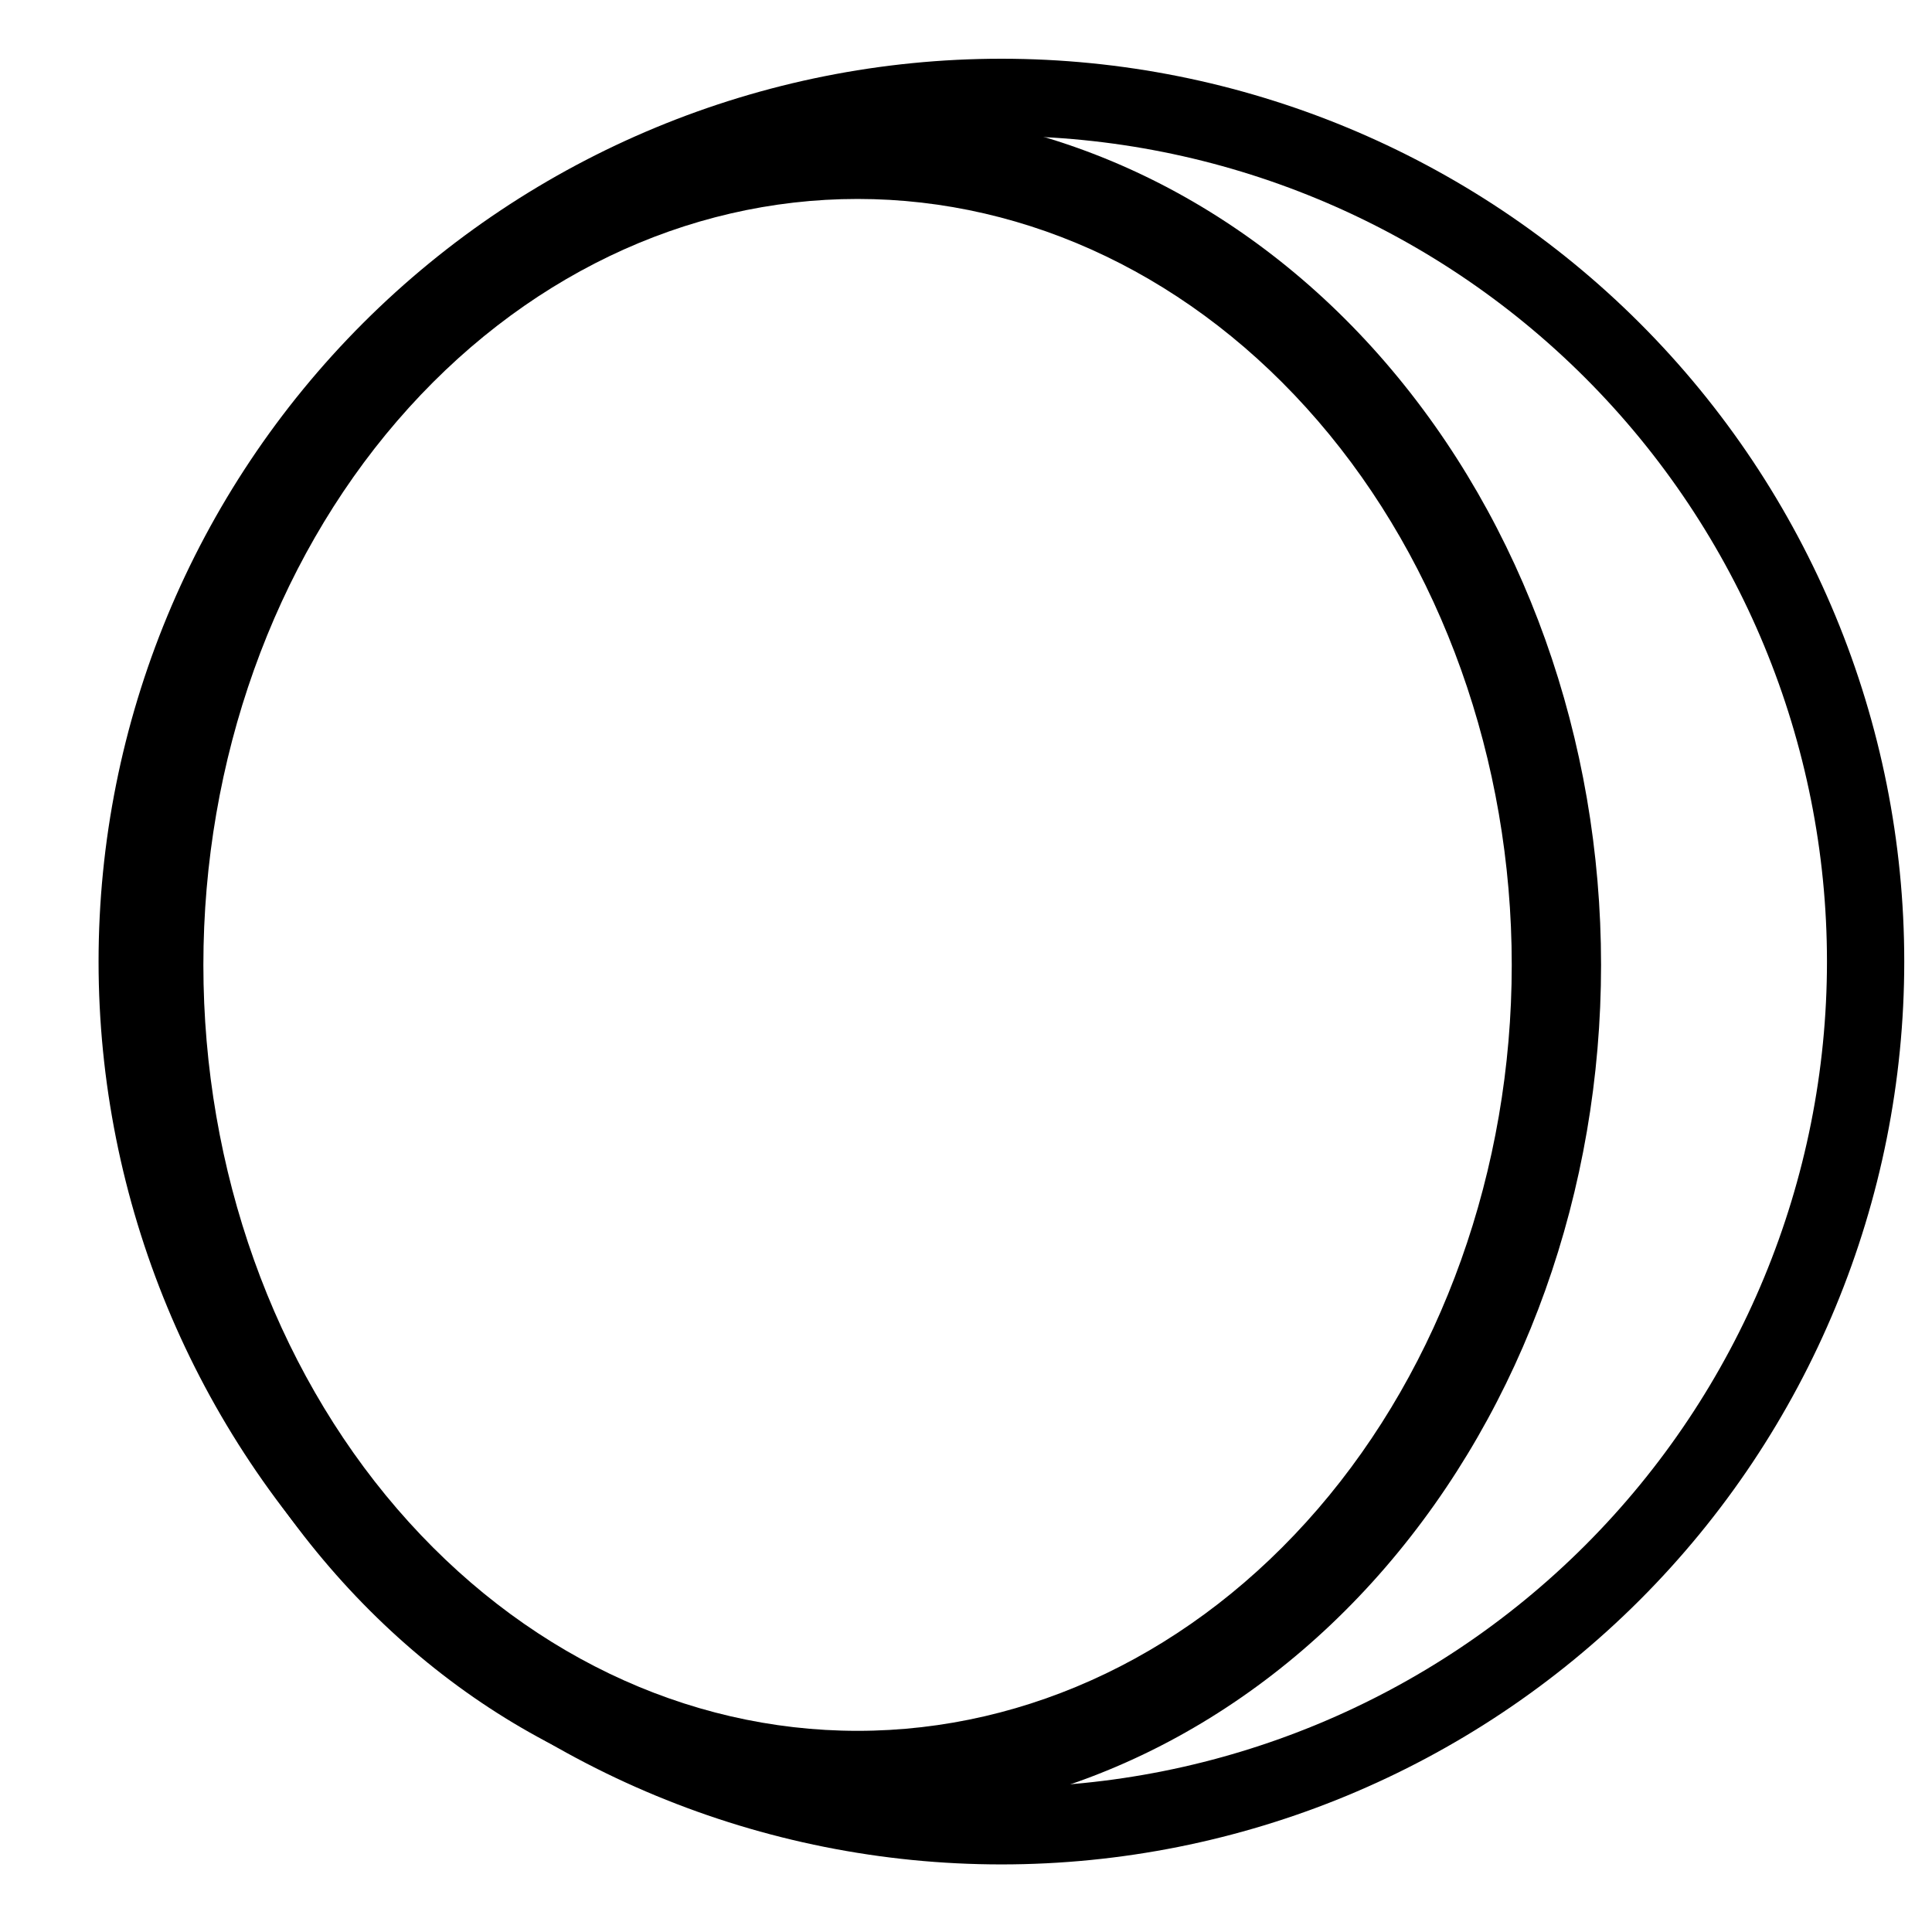
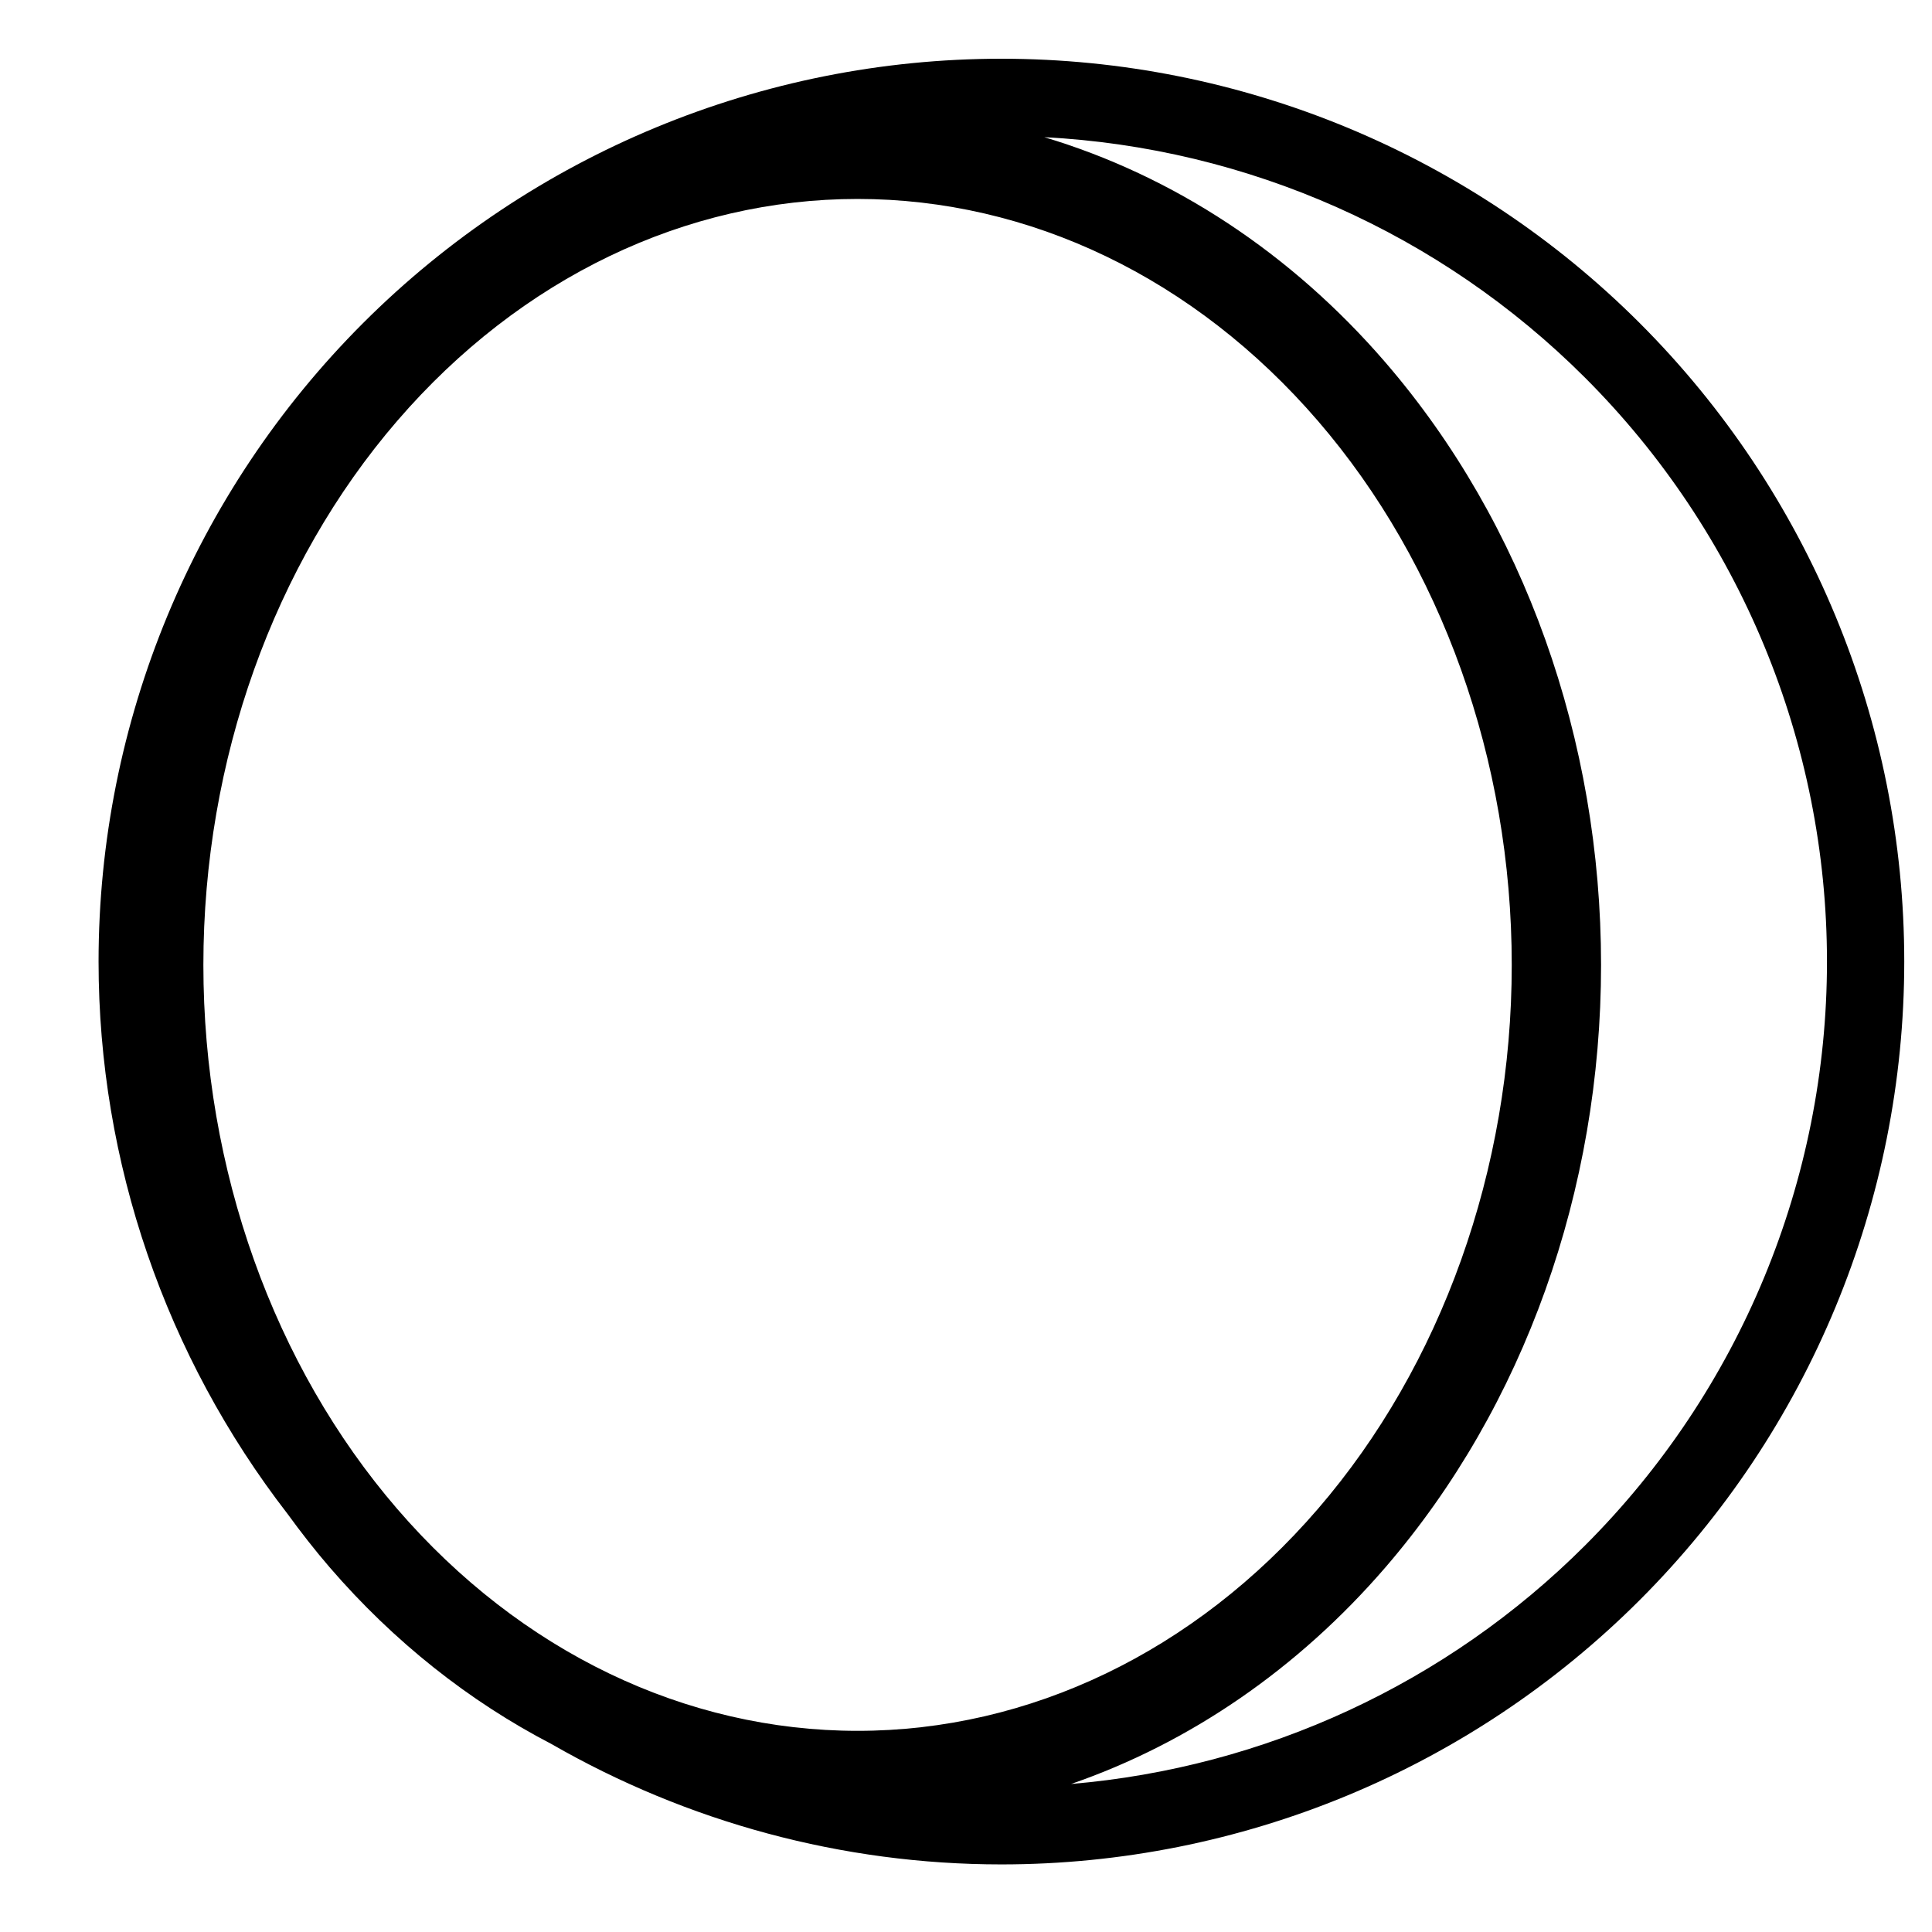
- <svg viewBox="0 0 1000 1000" preserveAspectRatio="xMidYMid meet">
-   <path d="m 518.328,30.4 c -123.93,0 -242.806,49.239 -330.438,136.871 -87.632,87.632 -136.871,206.507 -136.871,330.438 3e-6,123.93 49.239,242.806 136.871,330.438 87.632,87.632 206.507,136.871 330.438,136.871 123.93,0 242.804,-49.239 330.436,-136.871 87.632,-87.632 136.873,-206.507 136.873,-330.438 0,-123.93 -49.241,-242.806 -136.873,-330.438 C 761.132,79.64 642.258,30.4 518.328,30.4 Z m 0,40 c 113.337,2e-6 222.011,45.015 302.152,125.156 80.141,80.141 125.156,188.816 125.156,302.152 0,113.337 -45.015,222.011 -125.156,302.152 C 740.339,880.003 631.665,925.018 518.328,925.018 404.991,925.018 296.317,880.003 216.176,799.861 136.035,719.72 91.02,611.046 91.02,497.709 91.02,384.372 136.035,275.698 216.176,195.557 296.317,115.415 404.991,70.4 518.328,70.4 Z" />
-   <path d="m 443.871,56.746 c -103.034,0 -201.492,47.641 -273.281,130.91 -71.789,83.27 -111.553,195.218 -111.553,311.771 0,116.553 39.764,228.5 111.553,311.77 71.789,83.27 170.247,130.91 273.281,130.91 103.034,10e-6 201.492,-47.641 273.281,-130.91 71.789,-83.27 111.553,-195.216 111.553,-311.77 0,-116.553 -39.764,-228.502 -111.553,-311.771 C 645.363,104.387 546.905,56.746 443.871,56.746 Z m 0,46.23 c 88.833,0 174.386,40.767 238.268,114.865 63.882,74.098 100.338,175.588 100.338,281.586 0,105.998 -36.456,207.486 -100.338,281.584 -63.882,74.098 -149.434,114.867 -238.268,114.867 -88.833,0 -174.386,-40.769 -238.268,-114.867 -63.882,-74.098 -100.336,-175.586 -100.336,-281.584 0,-105.998 36.454,-207.488 100.336,-281.586 63.882,-74.098 149.434,-114.865 238.268,-114.865 z" />
+ <svg xmlns="http://www.w3.org/2000/svg" viewBox="0 0 1000 1000" preserveAspectRatio="xMidYMid meet" version="1.1" id="svg6">
+   <defs id="defs10" />
+   <path id="path850" d="m 518.328,30.4 c -123.93,0 -242.806,49.239 -330.438,136.871 -87.632,87.632 -136.871,206.507 -136.871,330.438 3e-6,104.021 34.805,204.402 97.77,285.814 6.922,9.51 14.14,18.787 21.801,27.674 33.27,38.59 72.314,69.412 114.84,91.502 70.271,40.406 150.436,62.318 232.898,62.318 123.93,0 242.804,-49.239 330.436,-136.871 87.632,-87.632 136.873,-206.507 136.873,-330.438 0,-123.93 -49.241,-242.806 -136.873,-330.438 C 761.132,79.64 642.258,30.4 518.328,30.4 Z M 540.512,71 c 105.253,5.467 205.073,49.661 279.969,124.557 80.141,80.141 125.156,188.816 125.156,302.152 0,113.337 -45.015,222.011 -125.156,302.152 -71.596,71.596 -165.982,115.052 -266.104,123.527 61.203,-21.112 117.338,-59.488 162.775,-112.191 71.789,-83.27 111.553,-195.216 111.553,-311.77 0,-116.553 -39.764,-228.502 -111.553,-311.771 C 668.304,130.996 607.095,90.883 540.512,71 Z m -96.641,31.977 c 88.833,0 174.386,40.767 238.268,114.865 63.882,74.098 100.338,175.588 100.338,281.586 0,105.998 -36.456,207.486 -100.338,281.584 -63.882,74.098 -149.434,114.867 -238.268,114.867 -88.833,0 -174.386,-40.769 -238.268,-114.867 -63.882,-74.098 -100.336,-175.586 -100.336,-281.584 0,-105.998 36.454,-207.488 100.336,-281.586 63.882,-74.098 149.434,-114.865 238.268,-114.865 z" />
</svg>
